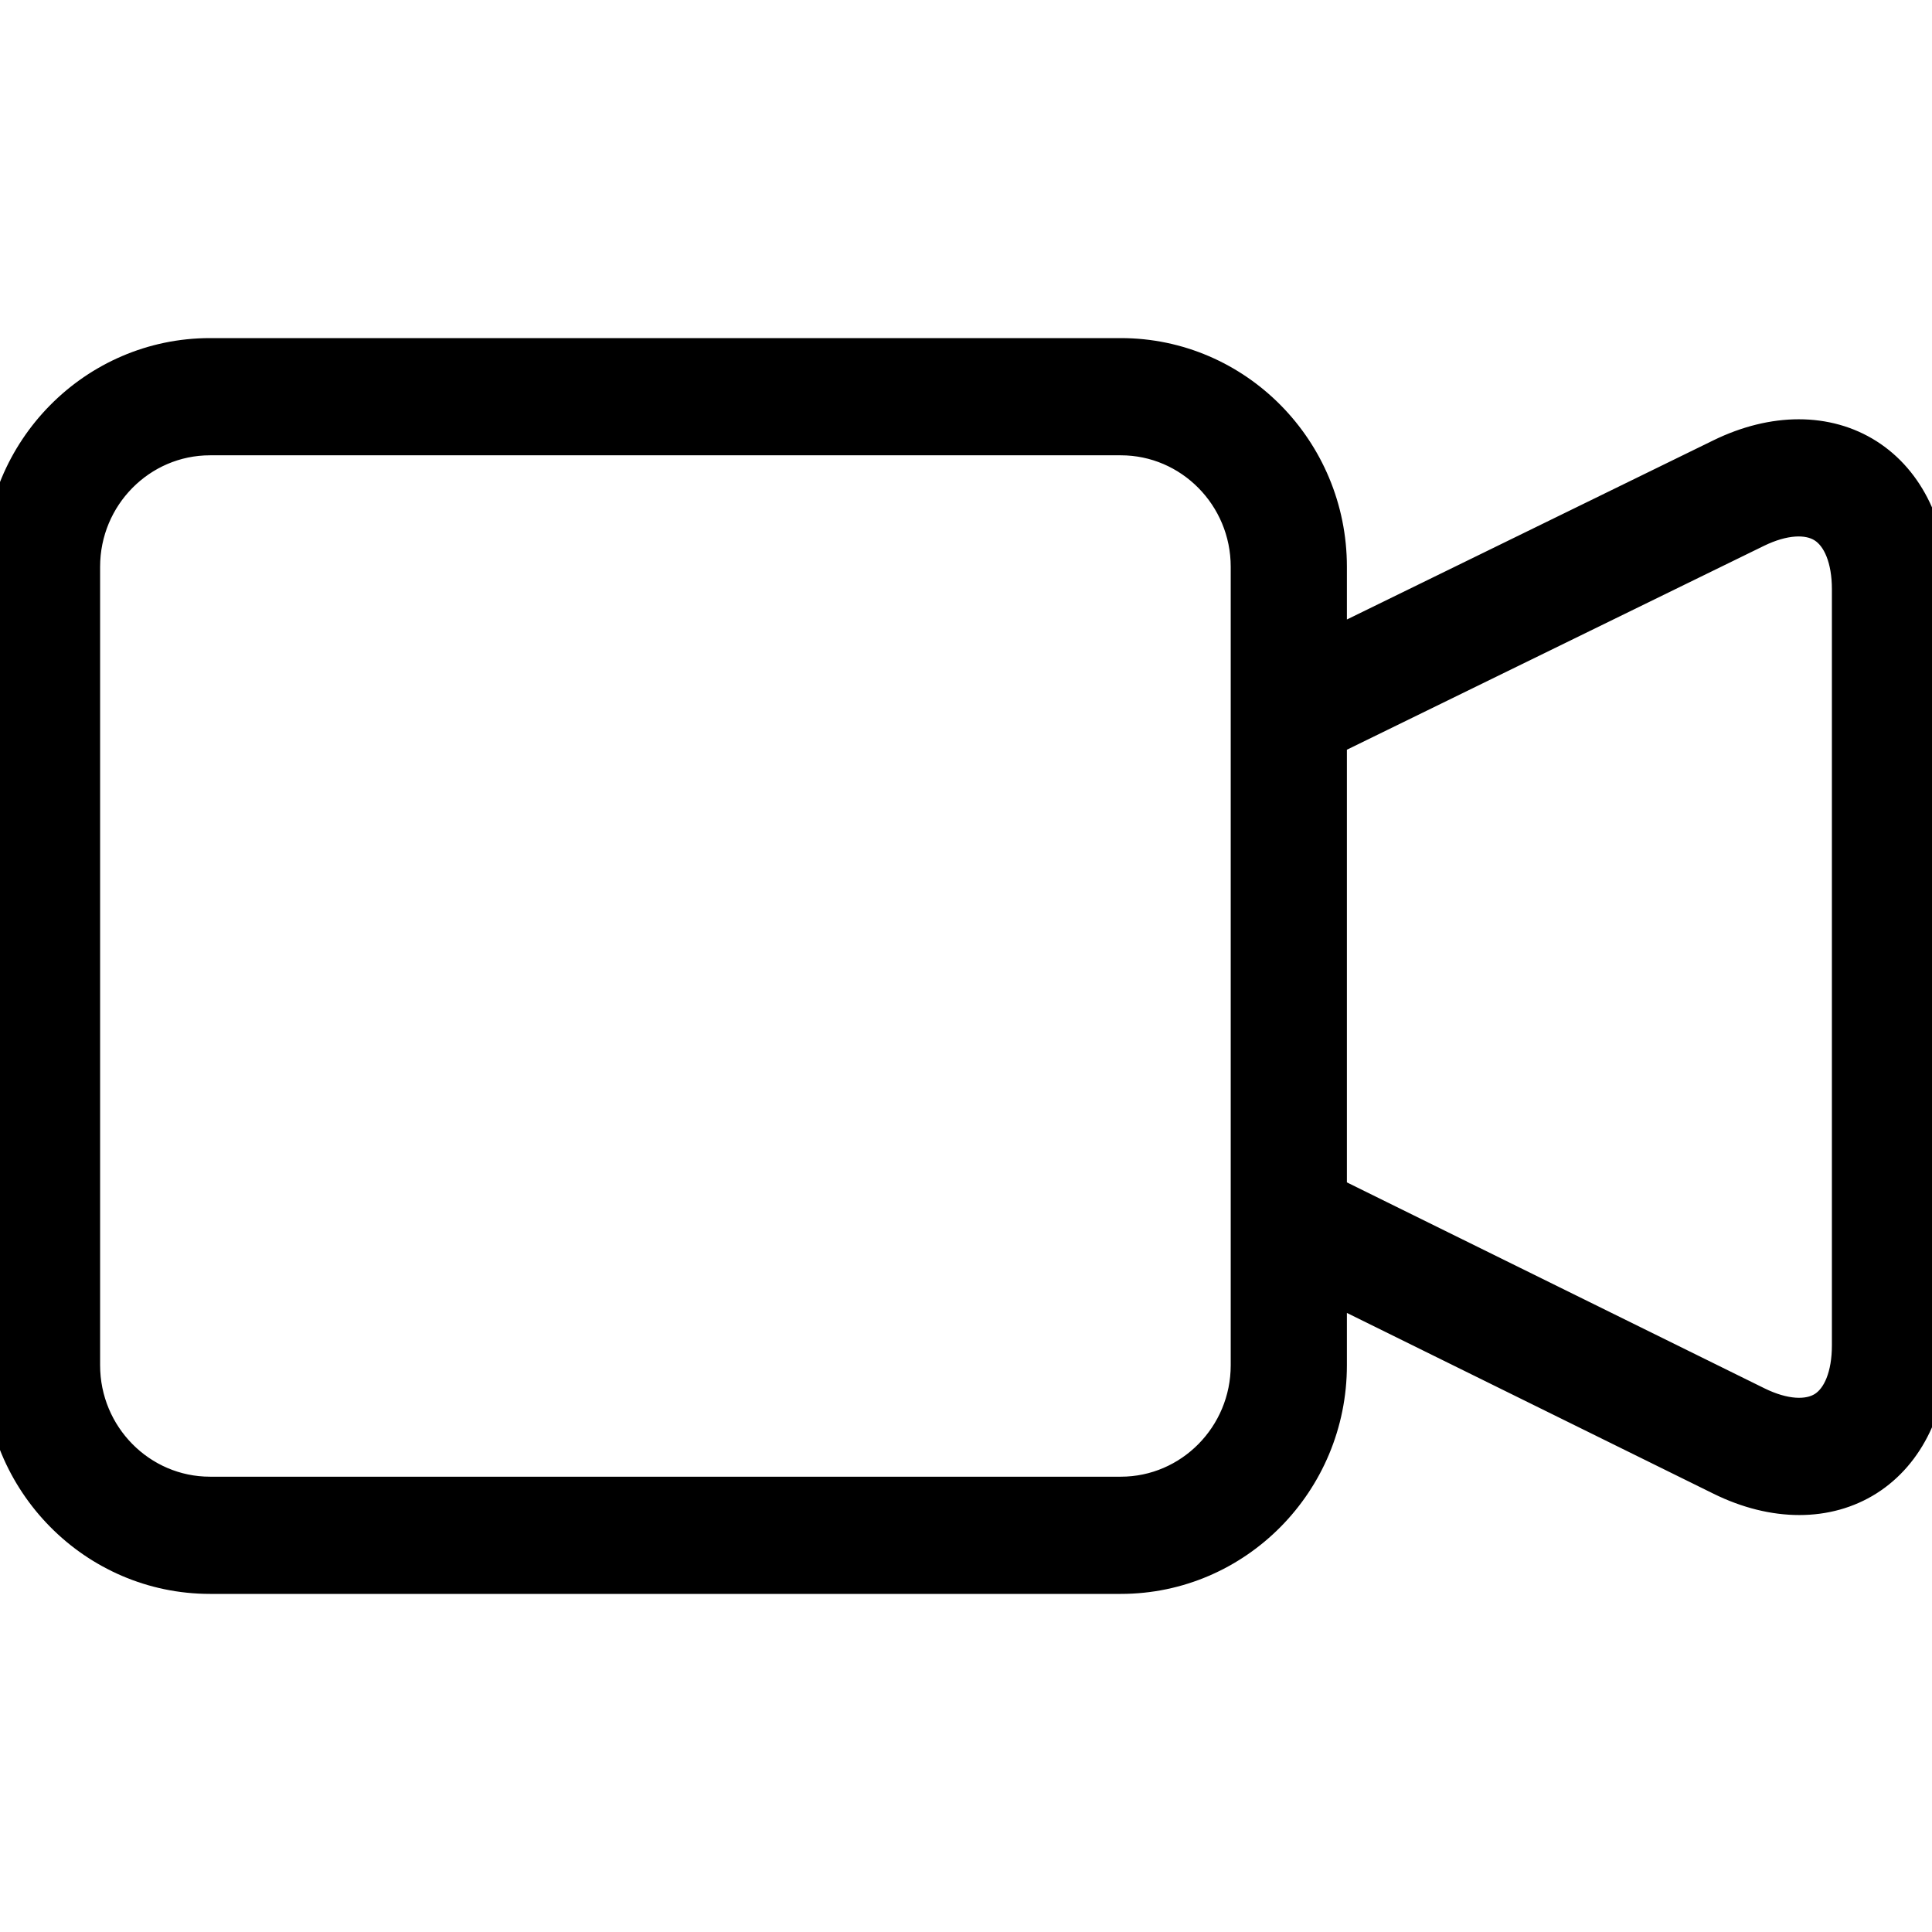
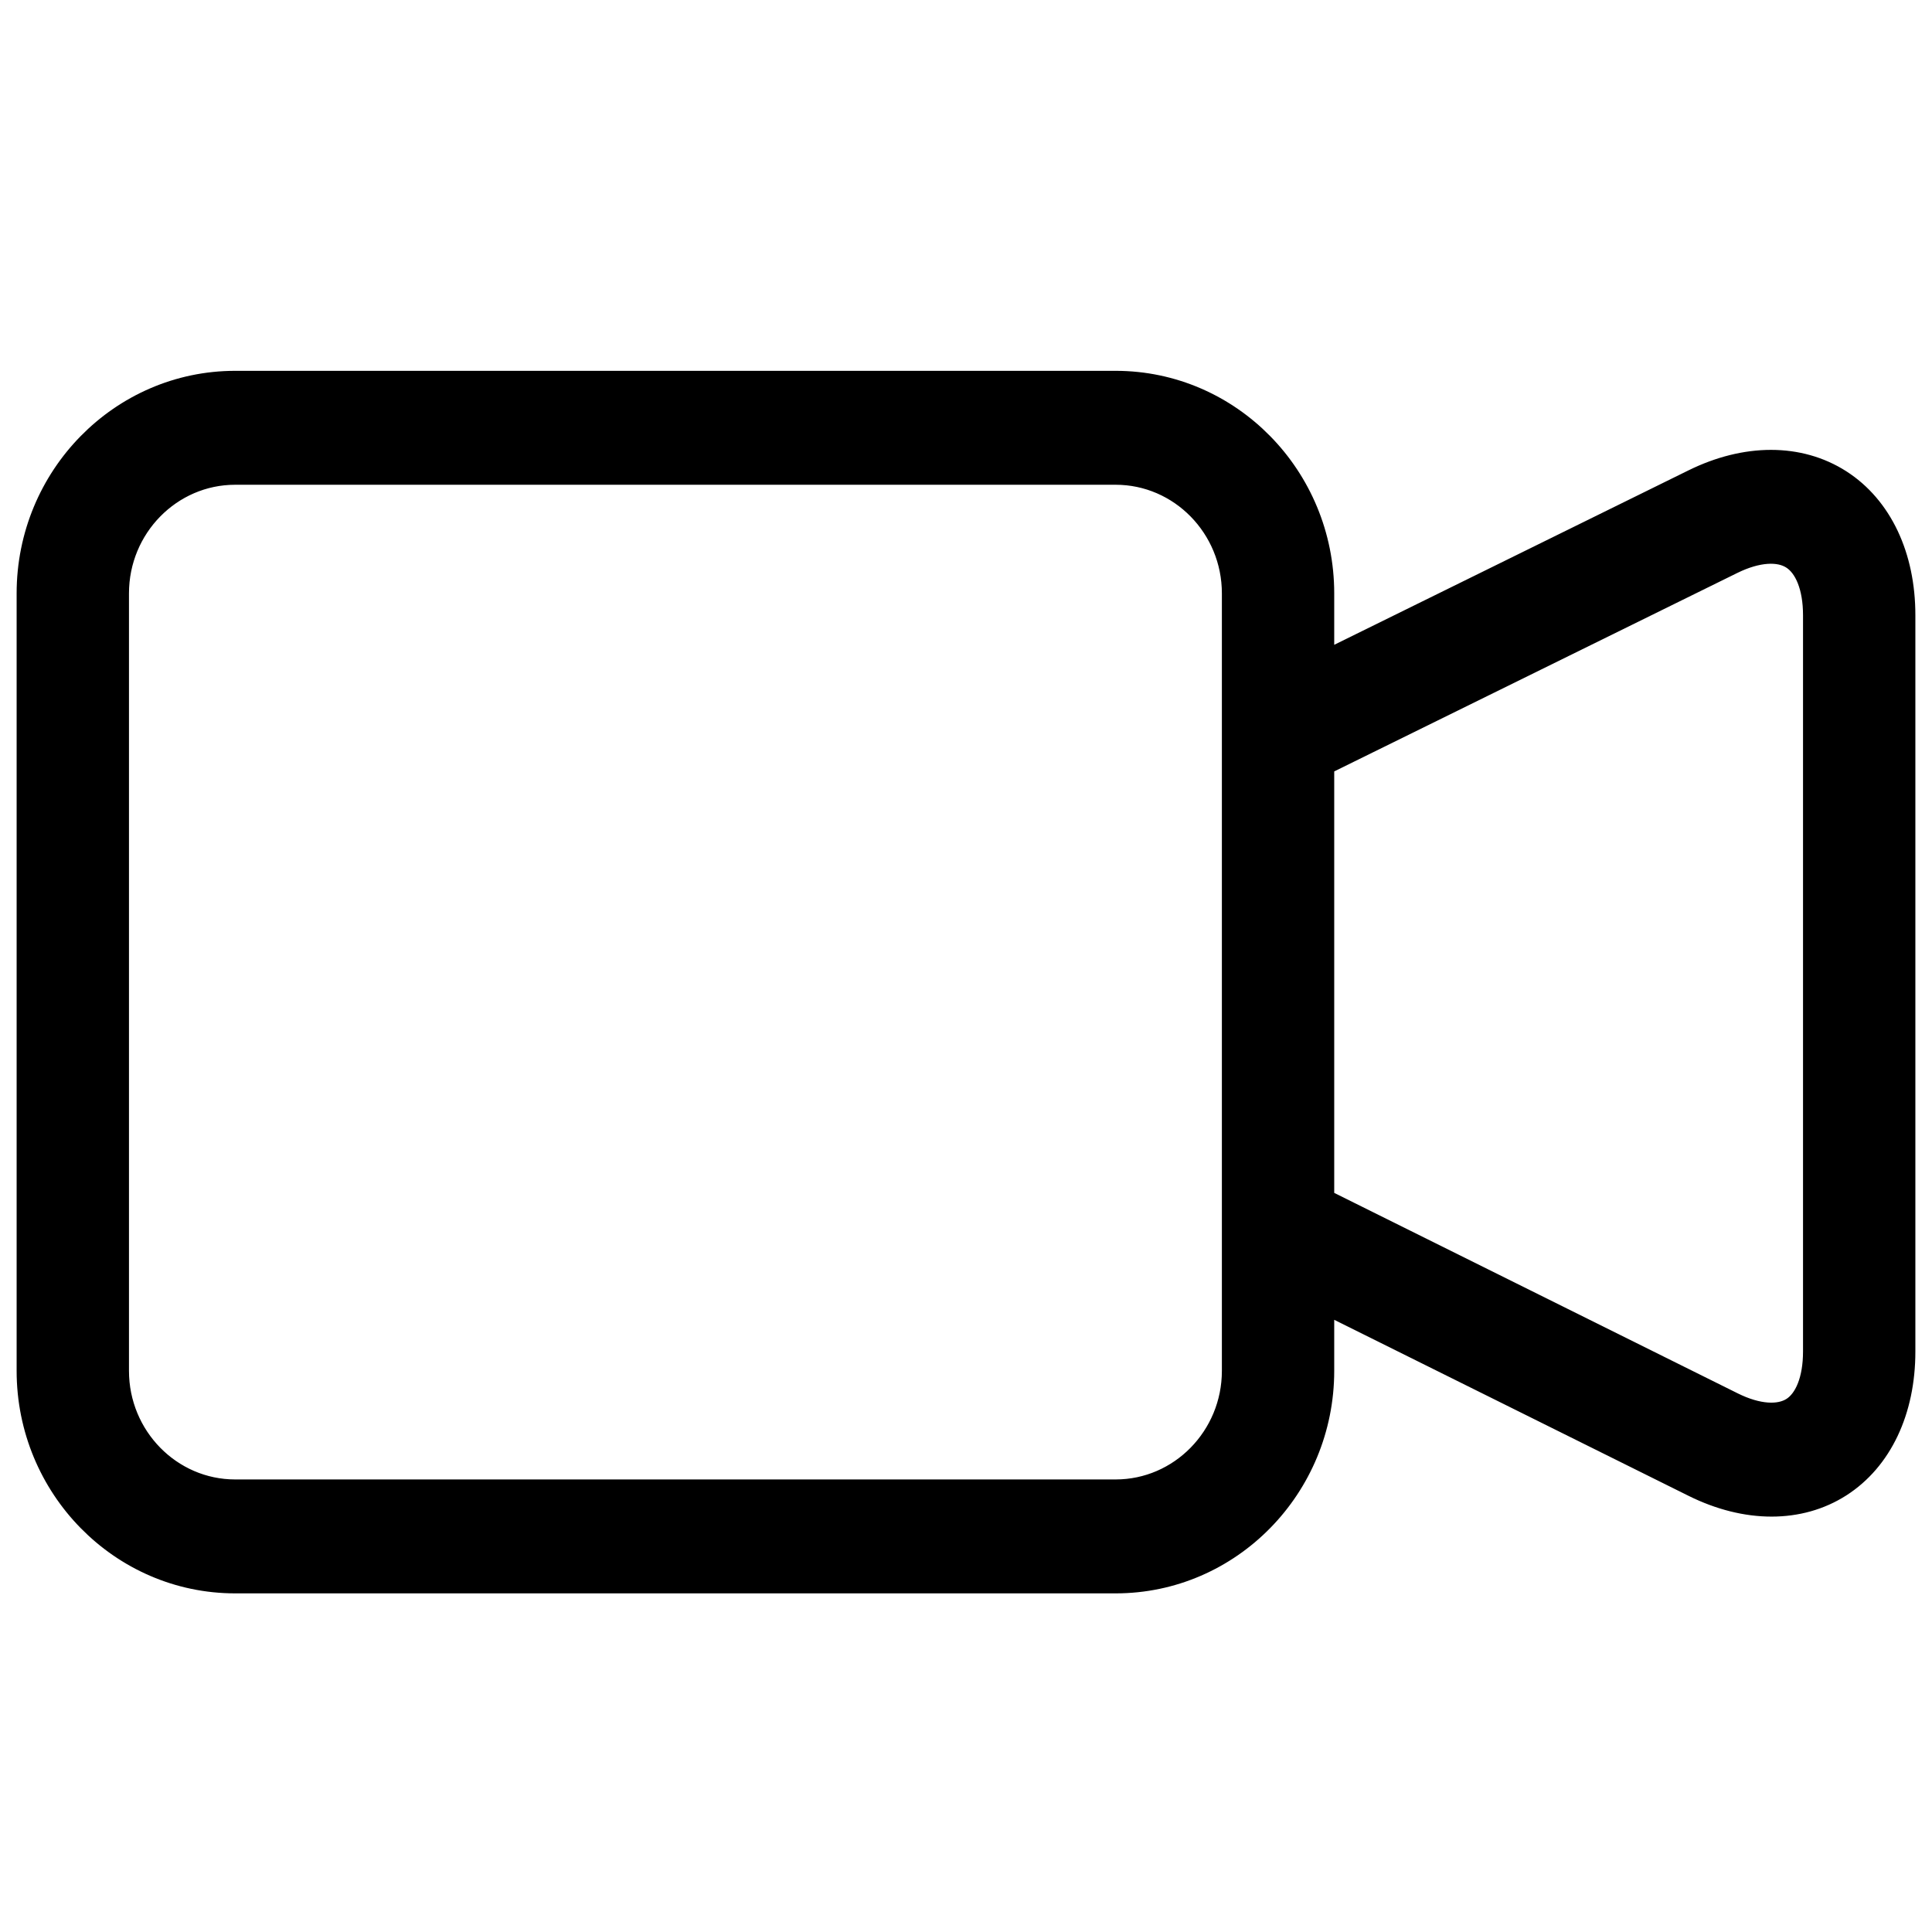
<svg xmlns="http://www.w3.org/2000/svg" width="60px" height="60px" viewBox="0 0 60 60" version="1.1">
  <defs />
  <g id="Page-1" stroke="none" stroke-width="1" fill="none" fill-rule="evenodd">
-     <g id="icon_facetime" stroke="#000000" fill="#000000">
-       <path d="M58.009,14.124 C56.743,13.32 55.075,13.32 53.431,14.124 L41.329,20.04 L41.329,17.601 C41.329,13.961 38.404,11 34.808,11 L10.142,11 L8.338,11 L6.522,11 C2.926,11 0,13.961 0,17.601 L0,18.194 L0,19.325 L0,40.675 L0,40.975 L0,42.399 C0,46.039 2.926,49 6.522,49 L14.701,49 L15.296,49 L34.808,49 C38.404,49 41.329,46.039 41.329,42.399 L41.329,39.97 L53.435,45.94 C54.262,46.348 55.094,46.551 55.88,46.551 C56.654,46.551 57.382,46.353 58.011,45.955 C59.275,45.153 60,43.634 60,41.784 L60,18.297 C60,16.449 59.273,14.928 58.009,14.124 L58.009,14.124 Z M38.721,42.399 C38.721,44.583 36.965,46.36 34.808,46.36 L14.701,46.36 L14.701,46.36 L6.522,46.36 C4.364,46.36 2.609,44.582 2.609,42.399 L2.609,40.975 L2.609,40.975 L2.609,18.194 L2.609,18.194 L2.609,17.601 C2.609,15.418 4.364,13.64 6.522,13.64 L8.338,13.64 L10.142,13.64 L34.808,13.64 C36.965,13.64 38.721,15.418 38.721,17.601 L38.721,42.399 L38.721,42.399 Z M57.391,41.784 C57.391,42.703 57.112,43.407 56.627,43.714 C56.139,44.02 55.393,43.966 54.578,43.565 L41.329,37.031 L41.329,22.971 L54.565,16.501 C55.382,16.103 56.134,16.05 56.622,16.36 C57.111,16.671 57.391,17.377 57.391,18.297 L57.391,41.784 L57.391,41.784 Z" id="Shape" />
+     <g id="icon_facetime" stroke="#000000" stroke-width="0.967" fill="#000000">
+       <path d="M57.076,15.042 C55.851,14.259 54.239,14.259 52.65,15.042 L40.952,20.802 L40.952,18.427 C40.952,14.883 38.124,12 34.647,12 L10.804,12 L9.06,12 L7.304,12 C3.828,12 1,14.883 1,18.427 L1,19.005 L1,20.106 L1,40.894 L1,41.186 L1,42.573 C1,46.117 3.828,49 7.304,49 L15.211,49 L15.786,49 L34.648,49 C38.124,49 40.952,46.117 40.952,42.573 L40.952,40.208 L52.654,46.021 C53.453,46.418 54.258,46.616 55.017,46.616 C55.766,46.616 56.469,46.423 57.077,46.035 C58.299,45.254 59,43.775 59,41.974 L59,19.105 C59,17.305 58.298,15.824 57.076,15.042 L57.076,15.042 Z M38.43,42.573 C38.43,44.699 36.733,46.429 34.647,46.429 L15.211,46.429 L15.211,46.429 L7.304,46.429 C5.219,46.429 3.522,44.699 3.522,42.573 L3.522,41.186 L3.522,41.186 L3.522,19.005 L3.522,19.005 L3.522,18.427 C3.522,16.301 5.219,14.571 7.304,14.571 L9.06,14.571 L10.804,14.571 L34.647,14.571 C36.733,14.571 38.43,16.301 38.43,18.427 L38.43,42.573 L38.43,42.573 Z M56.478,41.974 C56.478,42.869 56.208,43.554 55.739,43.853 C55.268,44.151 54.547,44.099 53.758,43.708 L40.952,37.346 L40.952,23.656 L53.746,17.357 C54.536,16.969 55.263,16.917 55.734,17.219 C56.207,17.521 56.478,18.209 56.478,19.105 L56.478,41.974 L56.478,41.974 Z" id="Shape" />
    </g>
  </g>
</svg>
